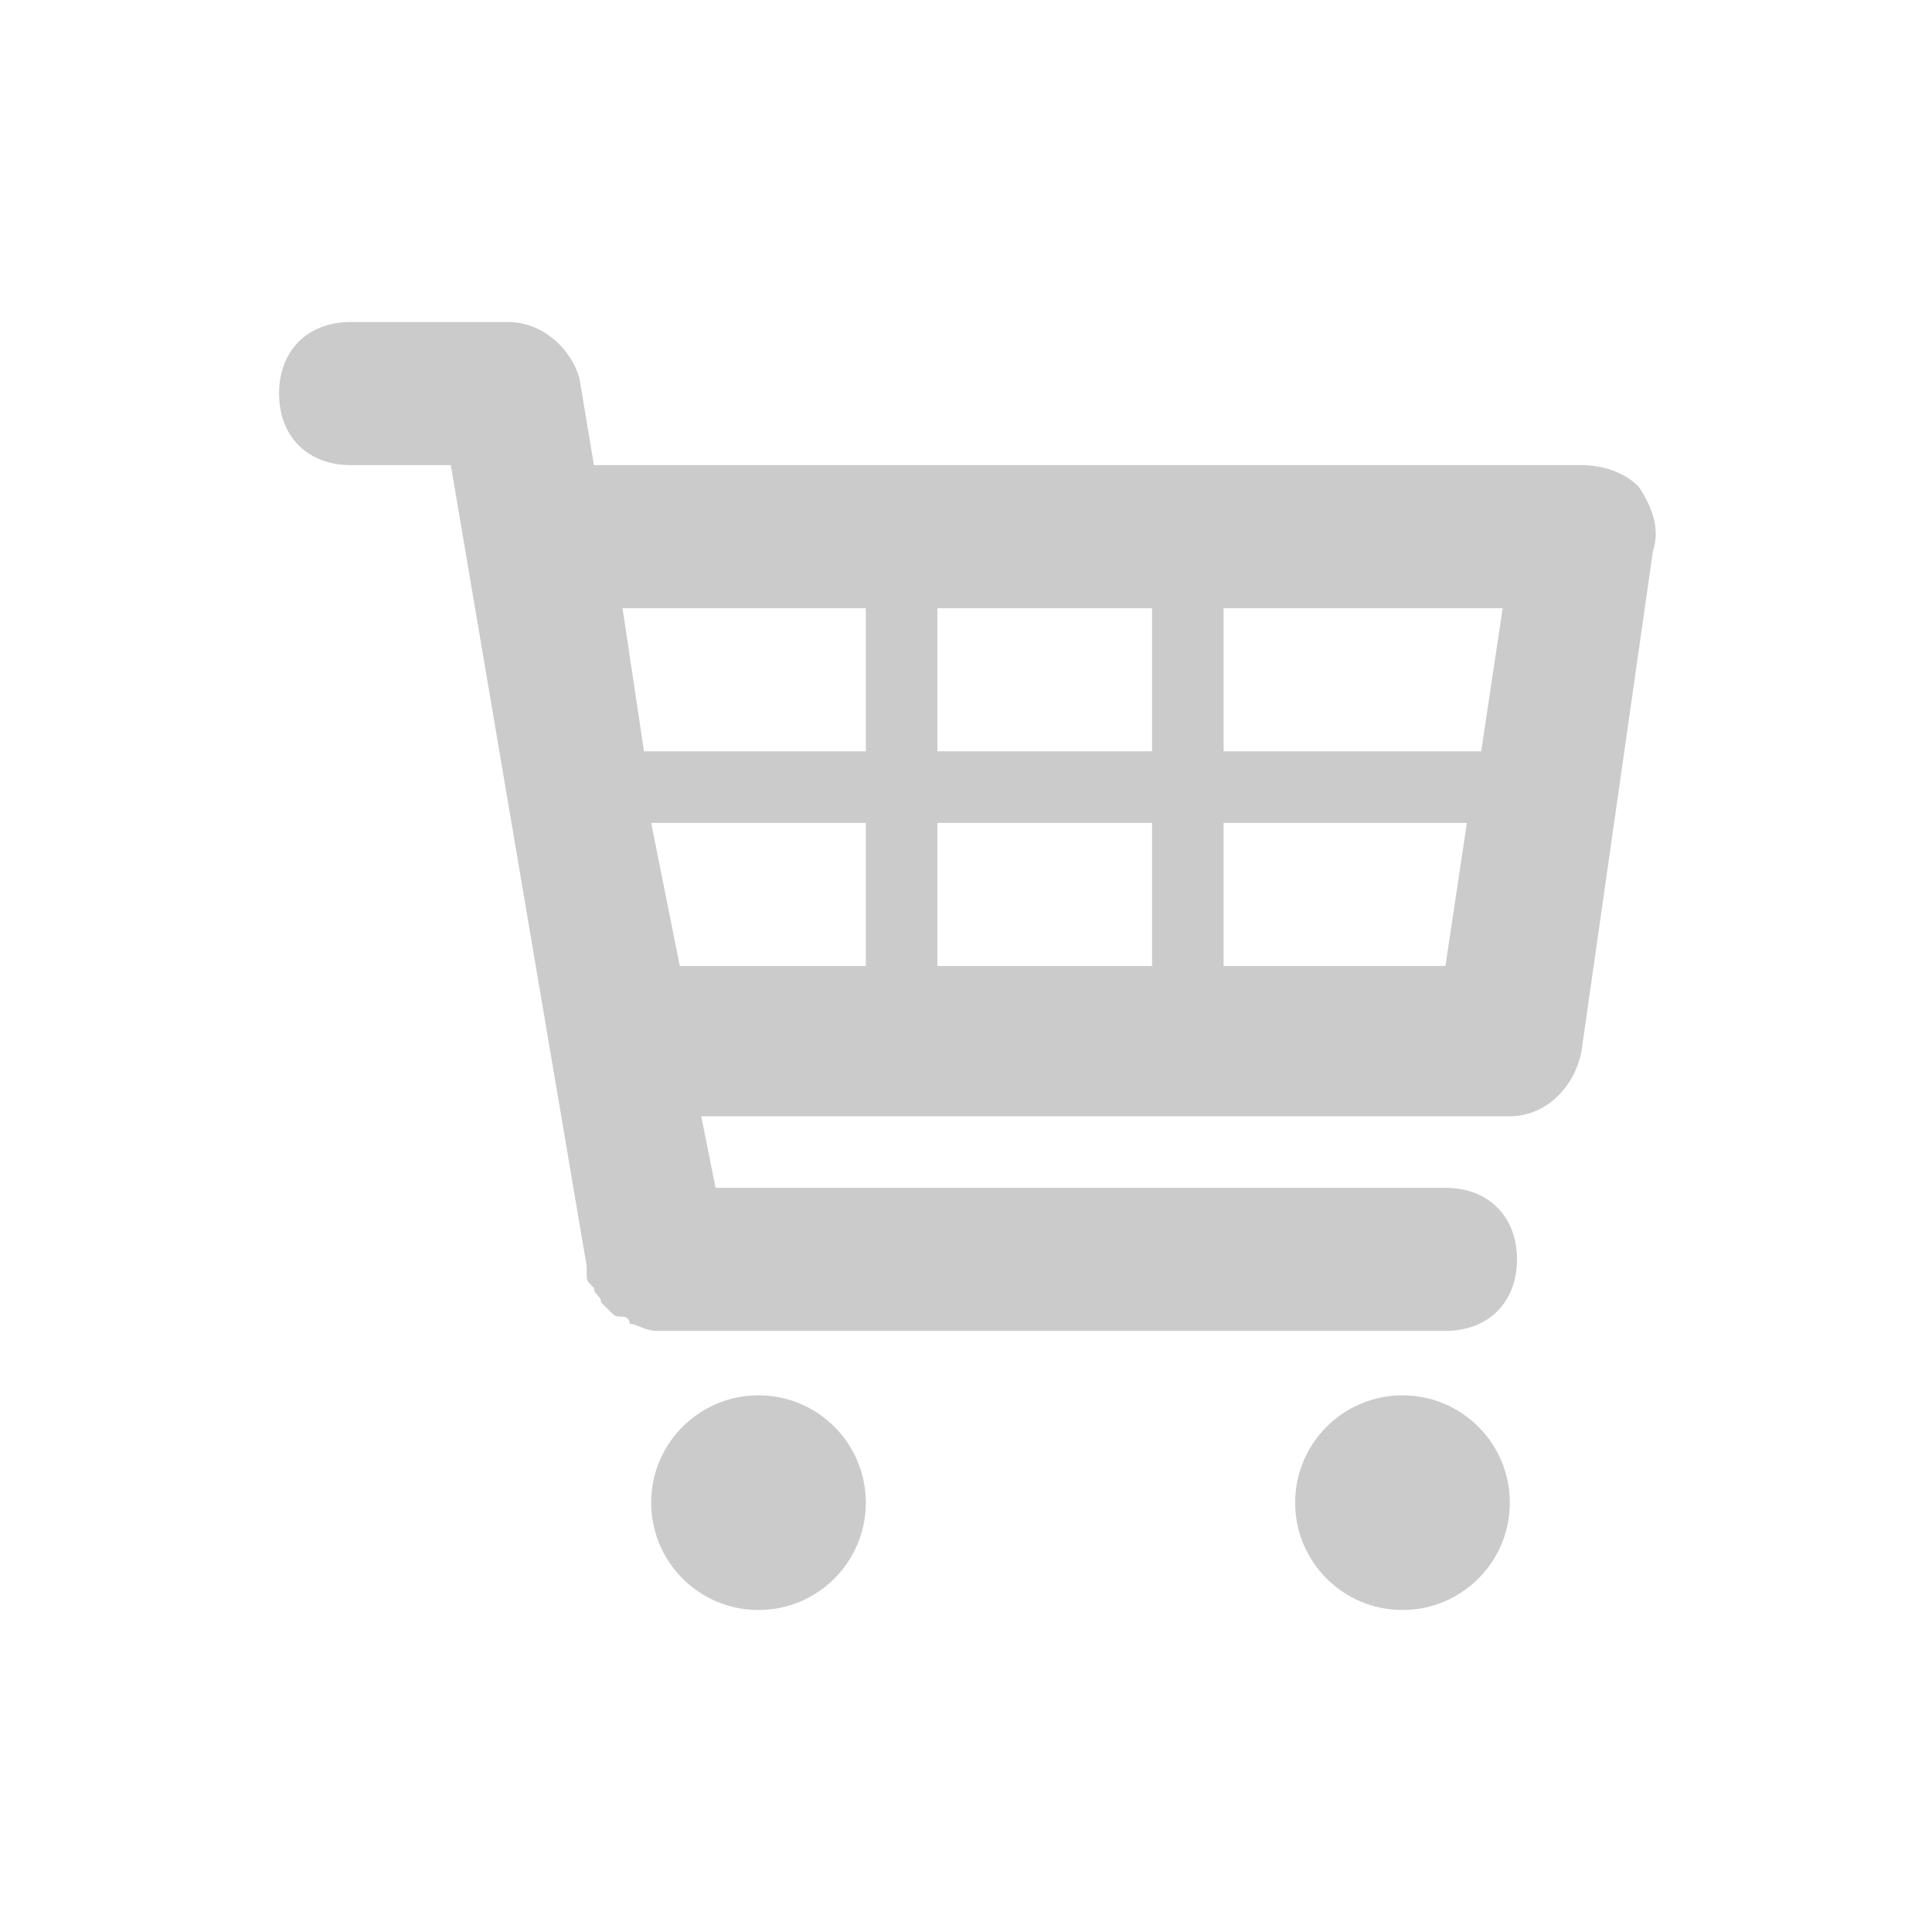
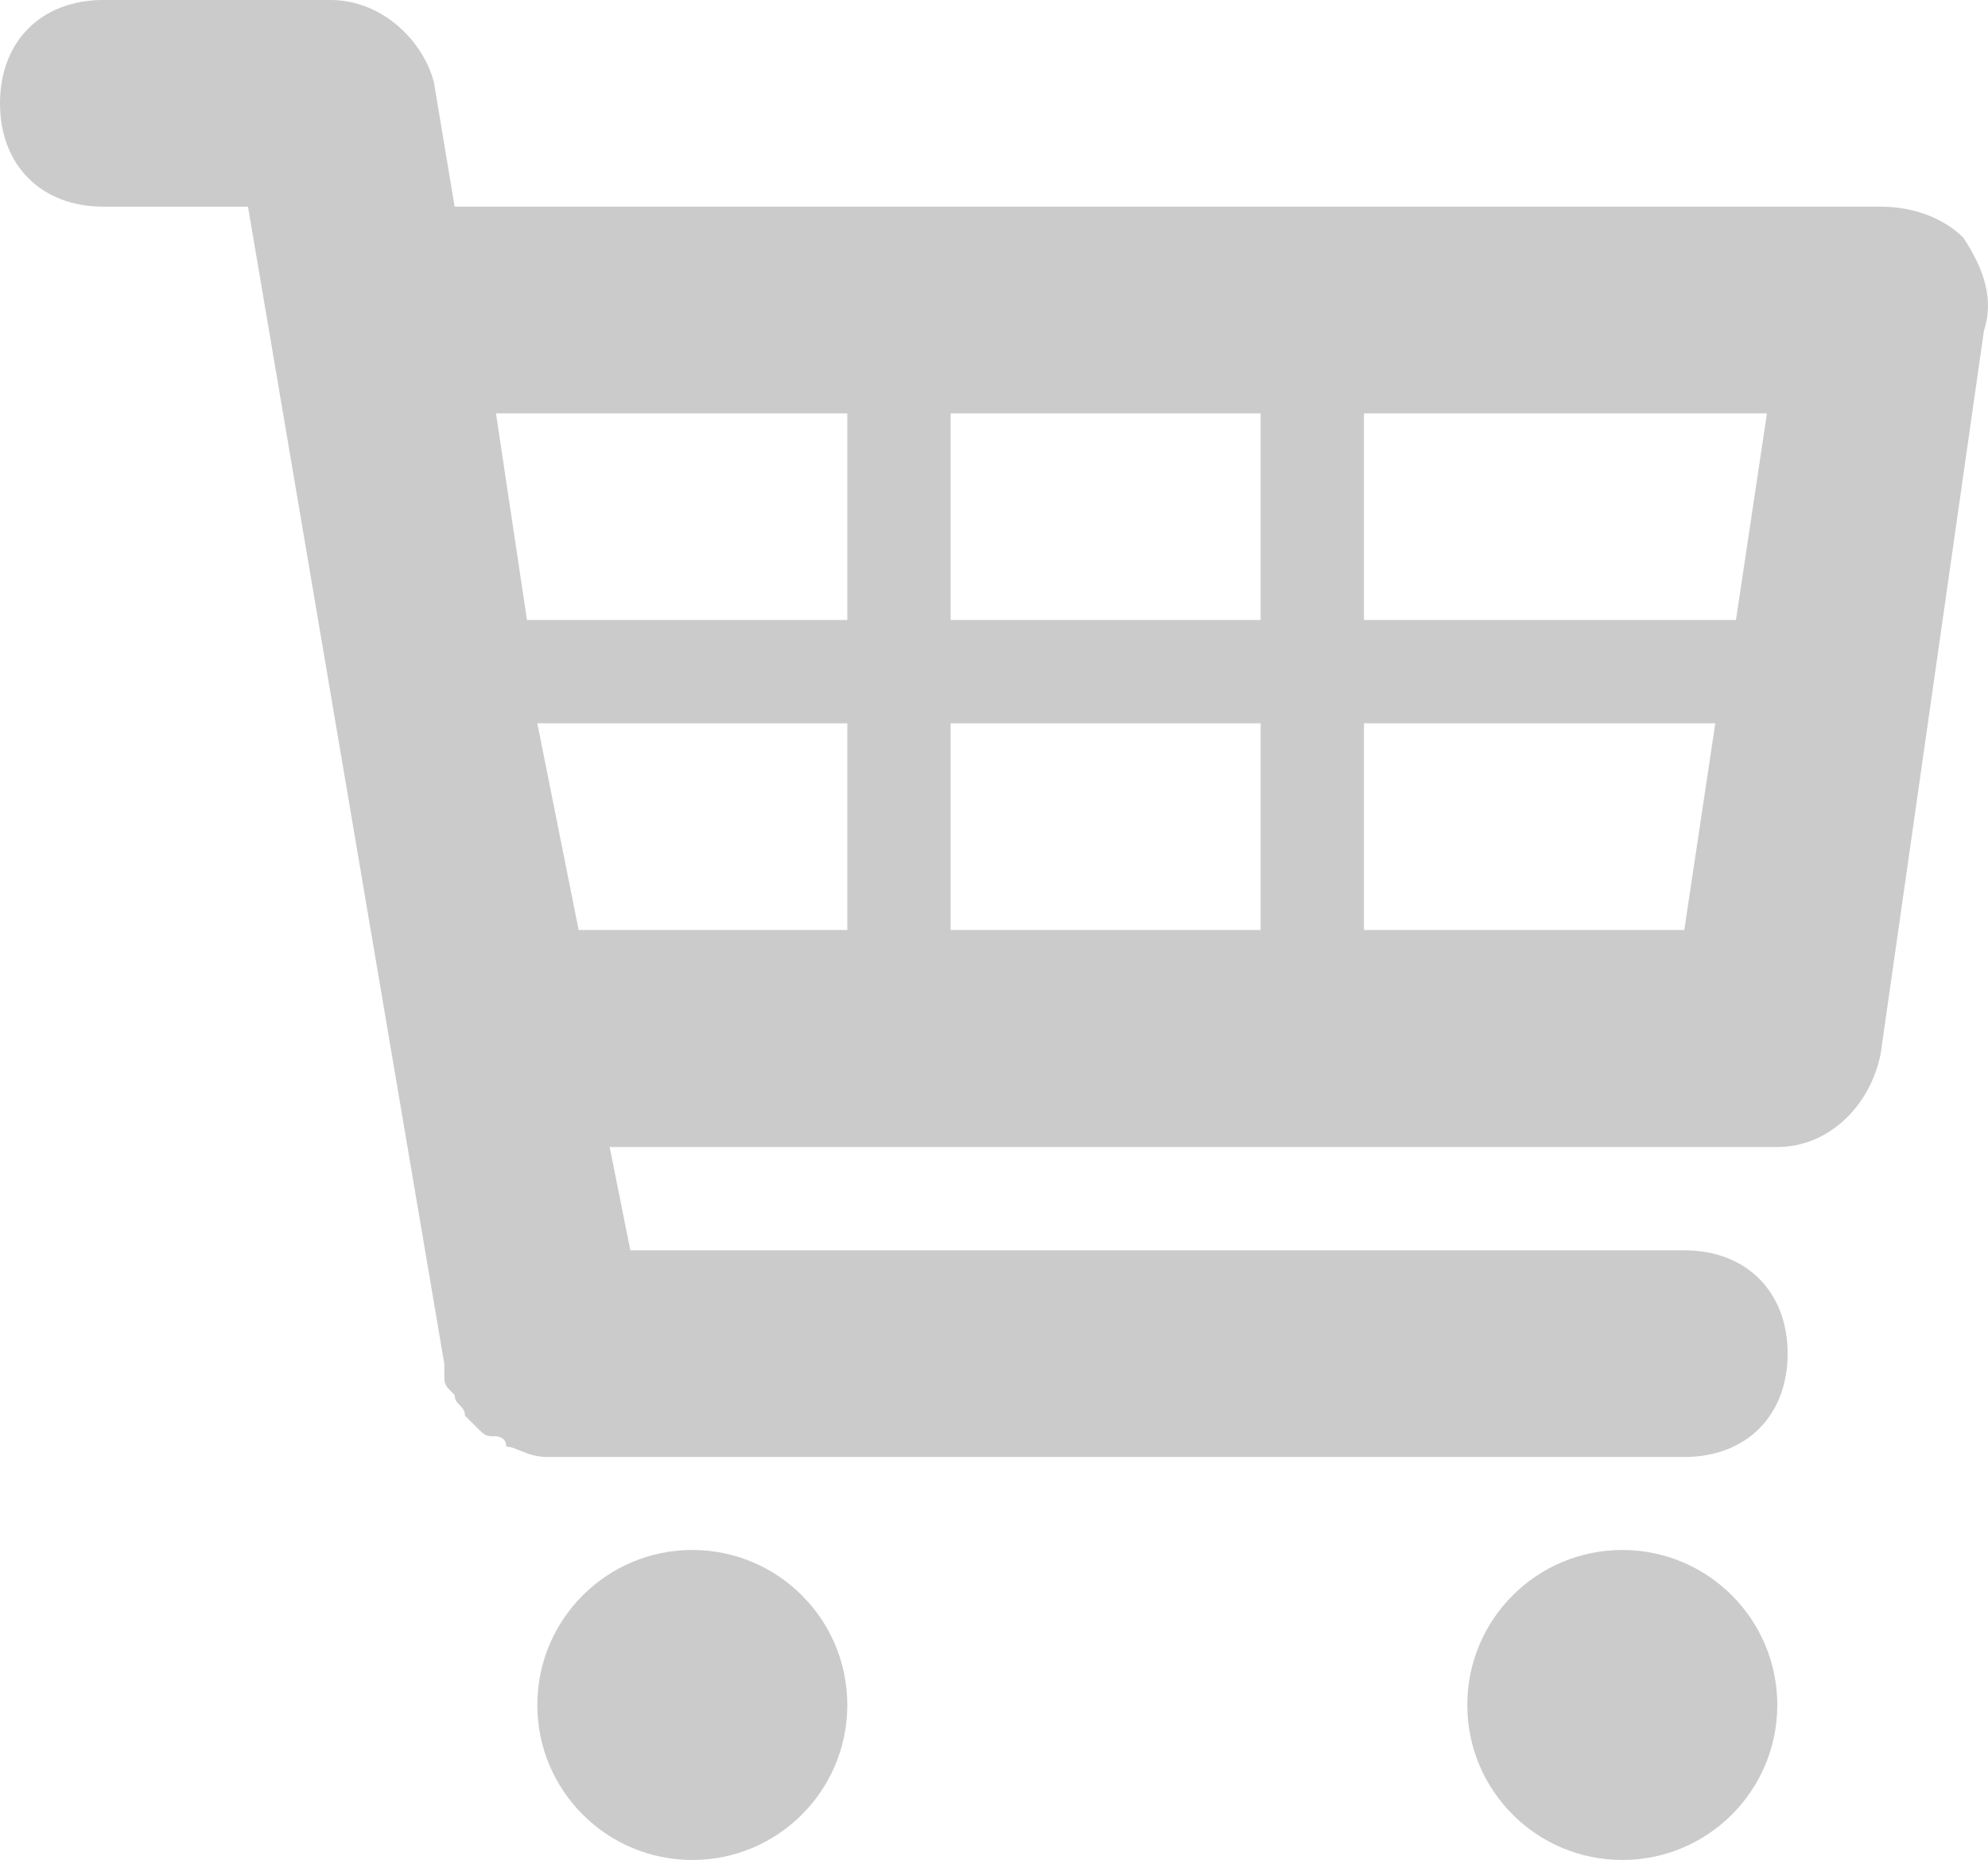
- <svg xmlns="http://www.w3.org/2000/svg" version="1.1" id="Layer_1" x="0px" y="0px" viewBox="0 0 27 27" enable-background="new 0 0 27 27" xml:space="preserve">
+ <svg xmlns="http://www.w3.org/2000/svg" version="1.1" id="Layer_1" x="0px" y="0px" width="436.089px" height="408px" viewBox="88.4 192 436.089 408" enable-background="new 88.4 192 436.089 408" xml:space="preserve">
  <g id="Layer_1_1_">
    <g>
-       <path fill="#CBCBCB" d="M22.9,6.8c-0.2-0.2-0.5-0.3-0.8-0.3H8.3L8.1,5.3C8,4.9,7.6,4.5,7.1,4.5H4.9c-0.6,0-1,0.4-1,1s0.4,1,1,1    h1.4l1.9,11.2c0,0,0,0.1,0,0.1c0,0.1,0,0.1,0.1,0.2c0,0.1,0.1,0.1,0.1,0.2c0,0,0.1,0.1,0.1,0.1c0.1,0.1,0.1,0.1,0.2,0.1    c0,0,0.1,0,0.1,0.1c0.1,0,0.2,0.1,0.4,0.1c0,0,11,0,11,0c0.6,0,1-0.4,1-1s-0.4-1-1-1H10l-0.2-1h11.3c0.5,0,0.9-0.4,1-0.9l1-7    C23.2,7.4,23.1,7.1,22.9,6.8z M21,8.5l-0.3,2h-3.6v-2H21z M16.1,8.5v2h-3v-2H16.1z M16.1,11.5v2h-3v-2H16.1z M12.1,8.5v2h-3    c-0.1,0-0.1,0-0.1,0l-0.3-2H12.1z M9.1,11.5h3v2H9.5L9.1,11.5z M17.1,13.5v-2h3.4l-0.3,2H17.1z" />
-       <circle fill="#CBCBCB" cx="10.6" cy="21" r="1.5" />
-       <circle fill="#CBCBCB" cx="19.6" cy="21" r="1.5" />
+       <path fill="#CBCBCB" d="M519.066,244.133c-4.533-4.533-11.333-6.8-18.133-6.8h-312.8l-4.533-27.2    C181.333,201.066,172.267,192,160.933,192h-49.866c-13.6,0-22.667,9.066-22.667,22.667s9.067,22.667,22.667,22.667H142.8    L185.867,491.2v2.267c0,2.267,0,2.267,2.267,4.533c0,2.267,2.267,2.267,2.267,4.533l2.267,2.267    c2.267,2.267,2.267,2.267,4.534,2.267c0,0,2.267,0,2.267,2.267c2.267,0,4.533,2.268,9.066,2.268h249.333    c13.601,0,22.667-9.067,22.667-22.667c0-13.601-9.066-22.667-22.667-22.667h-231.2l-4.533-22.666h256.133    c11.333,0,20.4-9.067,22.667-20.4L523.6,264.533C525.867,257.733,523.6,250.934,519.066,244.133z M476,282.667L469.2,328H387.6    v-45.333H476z M364.934,282.667V328h-68v-45.333H364.934z M364.934,350.667V396h-68v-45.333H364.934z M274.267,282.667V328h-68    C204,328,204,328,204,328l-6.8-45.333H274.267z M206.267,350.667h68V396h-58.933L206.267,350.667z M387.6,396v-45.333h77.067    L457.866,396H387.6z" />
+       <circle fill="#CBCBCB" cx="240.267" cy="566" r="34" />
+       <circle fill="#CBCBCB" cx="444.267" cy="566" r="34" />
    </g>
  </g>
</svg>
